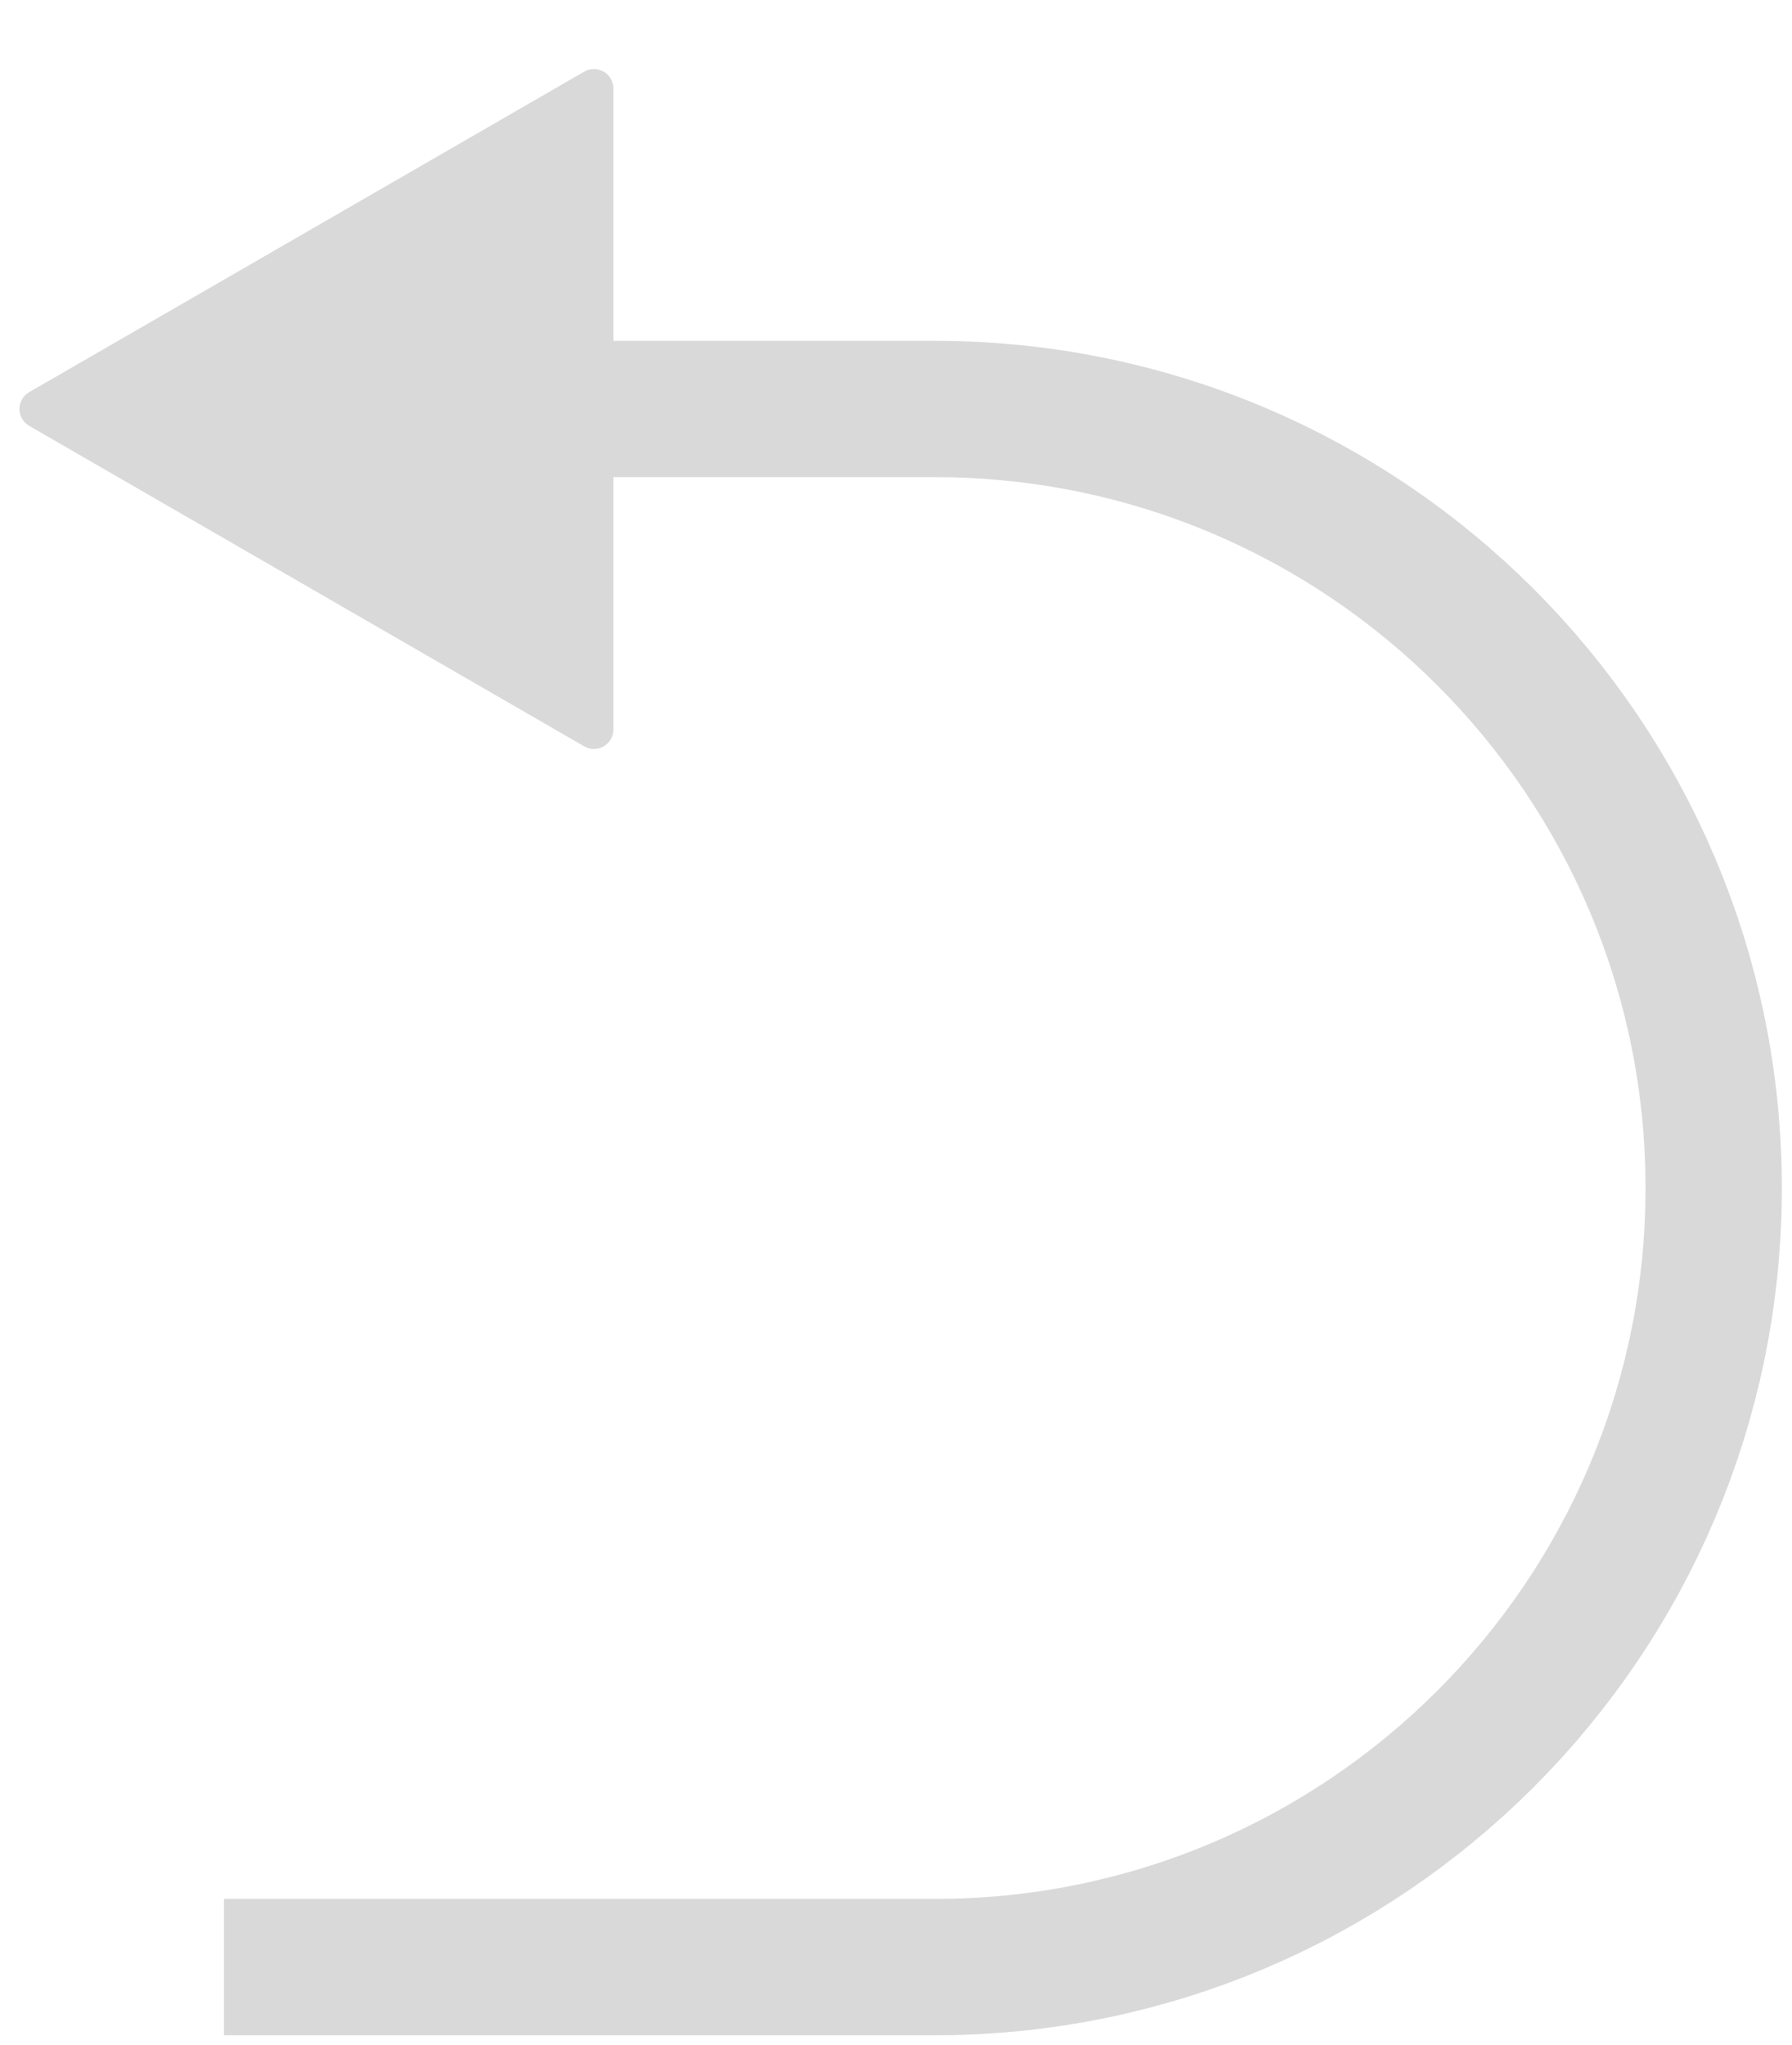
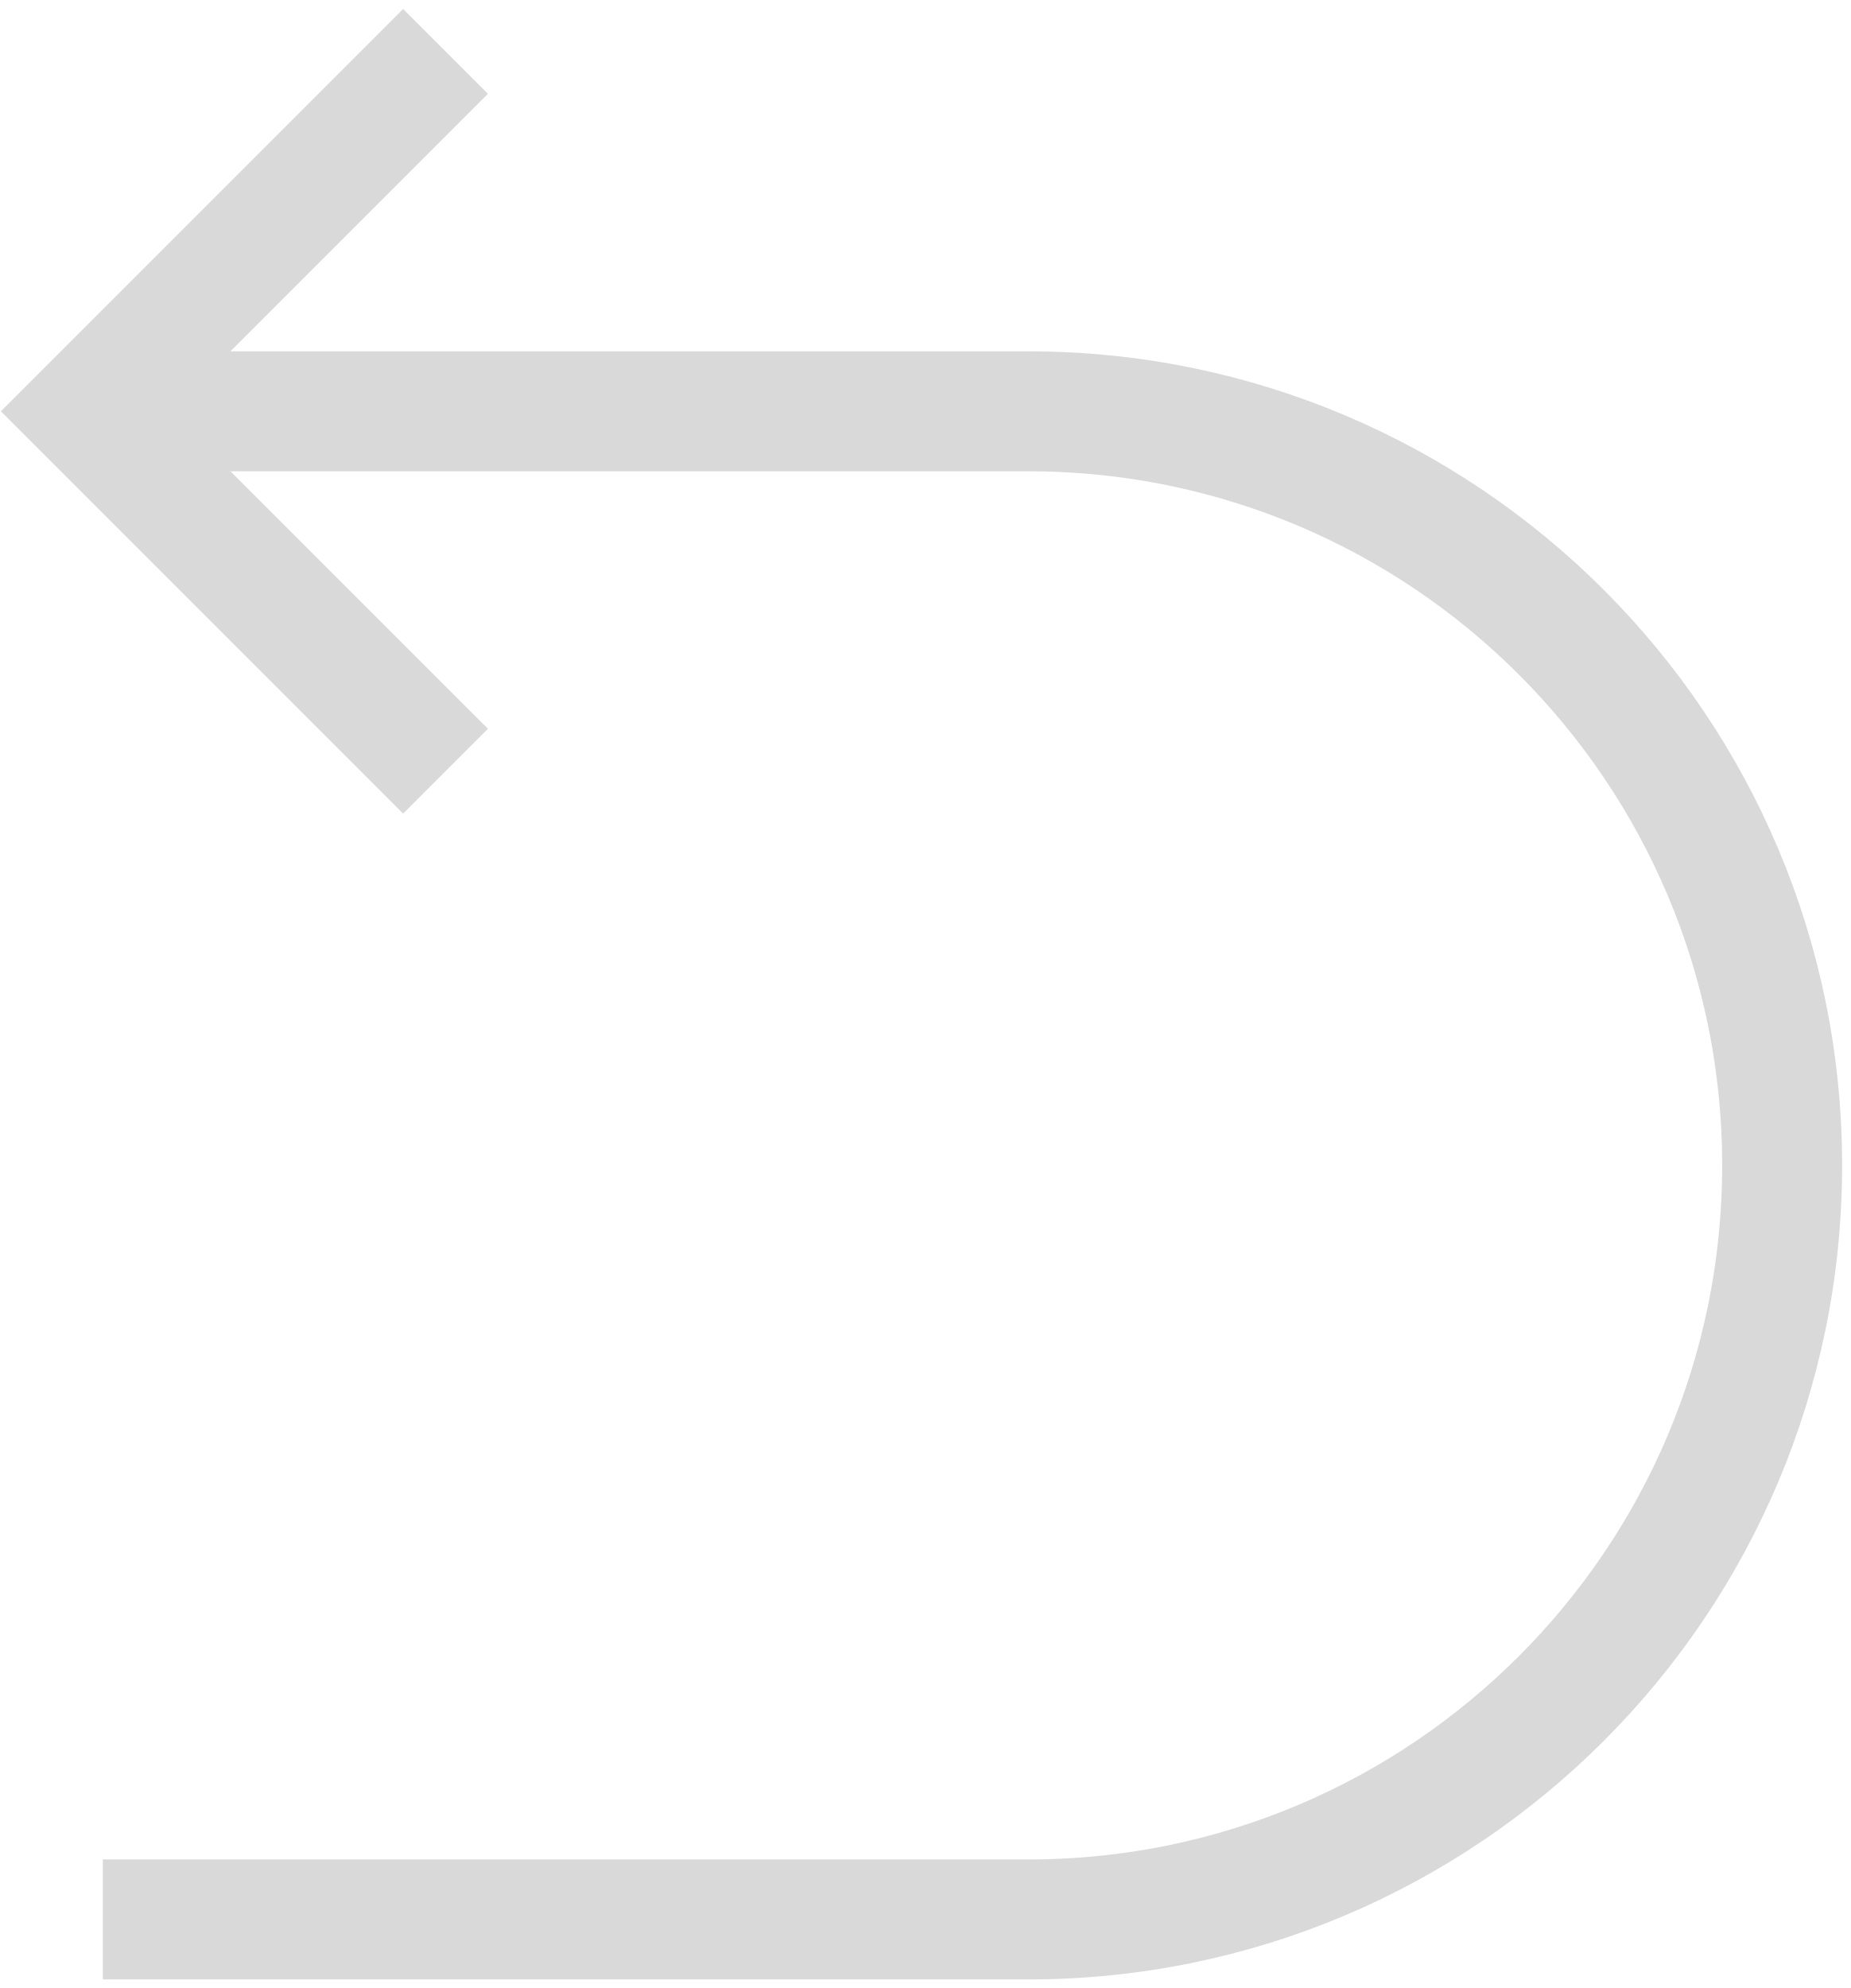
- <svg xmlns="http://www.w3.org/2000/svg" width="92" height="105" viewBox="0 0 92 105" fill="none">
-   <path d="M15 21H48C70.091 21 88 38.909 88 61V61C88 83.091 70.091 101 48 101H15" stroke="#D9D9D9" stroke-width="7" stroke-linecap="square" stroke-linejoin="round" />
-   <path d="M1.5 21.866C0.833 21.481 0.833 20.519 1.5 20.134L30 3.679C30.667 3.295 31.5 3.776 31.5 4.546L31.5 37.455C31.5 38.224 30.667 38.705 30 38.321L1.5 21.866Z" fill="#D9D9D9" />
+ <svg xmlns="http://www.w3.org/2000/svg" width="108" height="116" viewBox="0 0 108 116" fill="none">
+   <path d="M6 24H60C84.3 24 104 43.7 104 68V68C104 92.3 84.3 112 60 112H6" stroke="#D9D9D9" stroke-width="7" />
+   <path d="M26 3L5 24L26 45" stroke="#D9D9D9" stroke-width="7" />
</svg>
